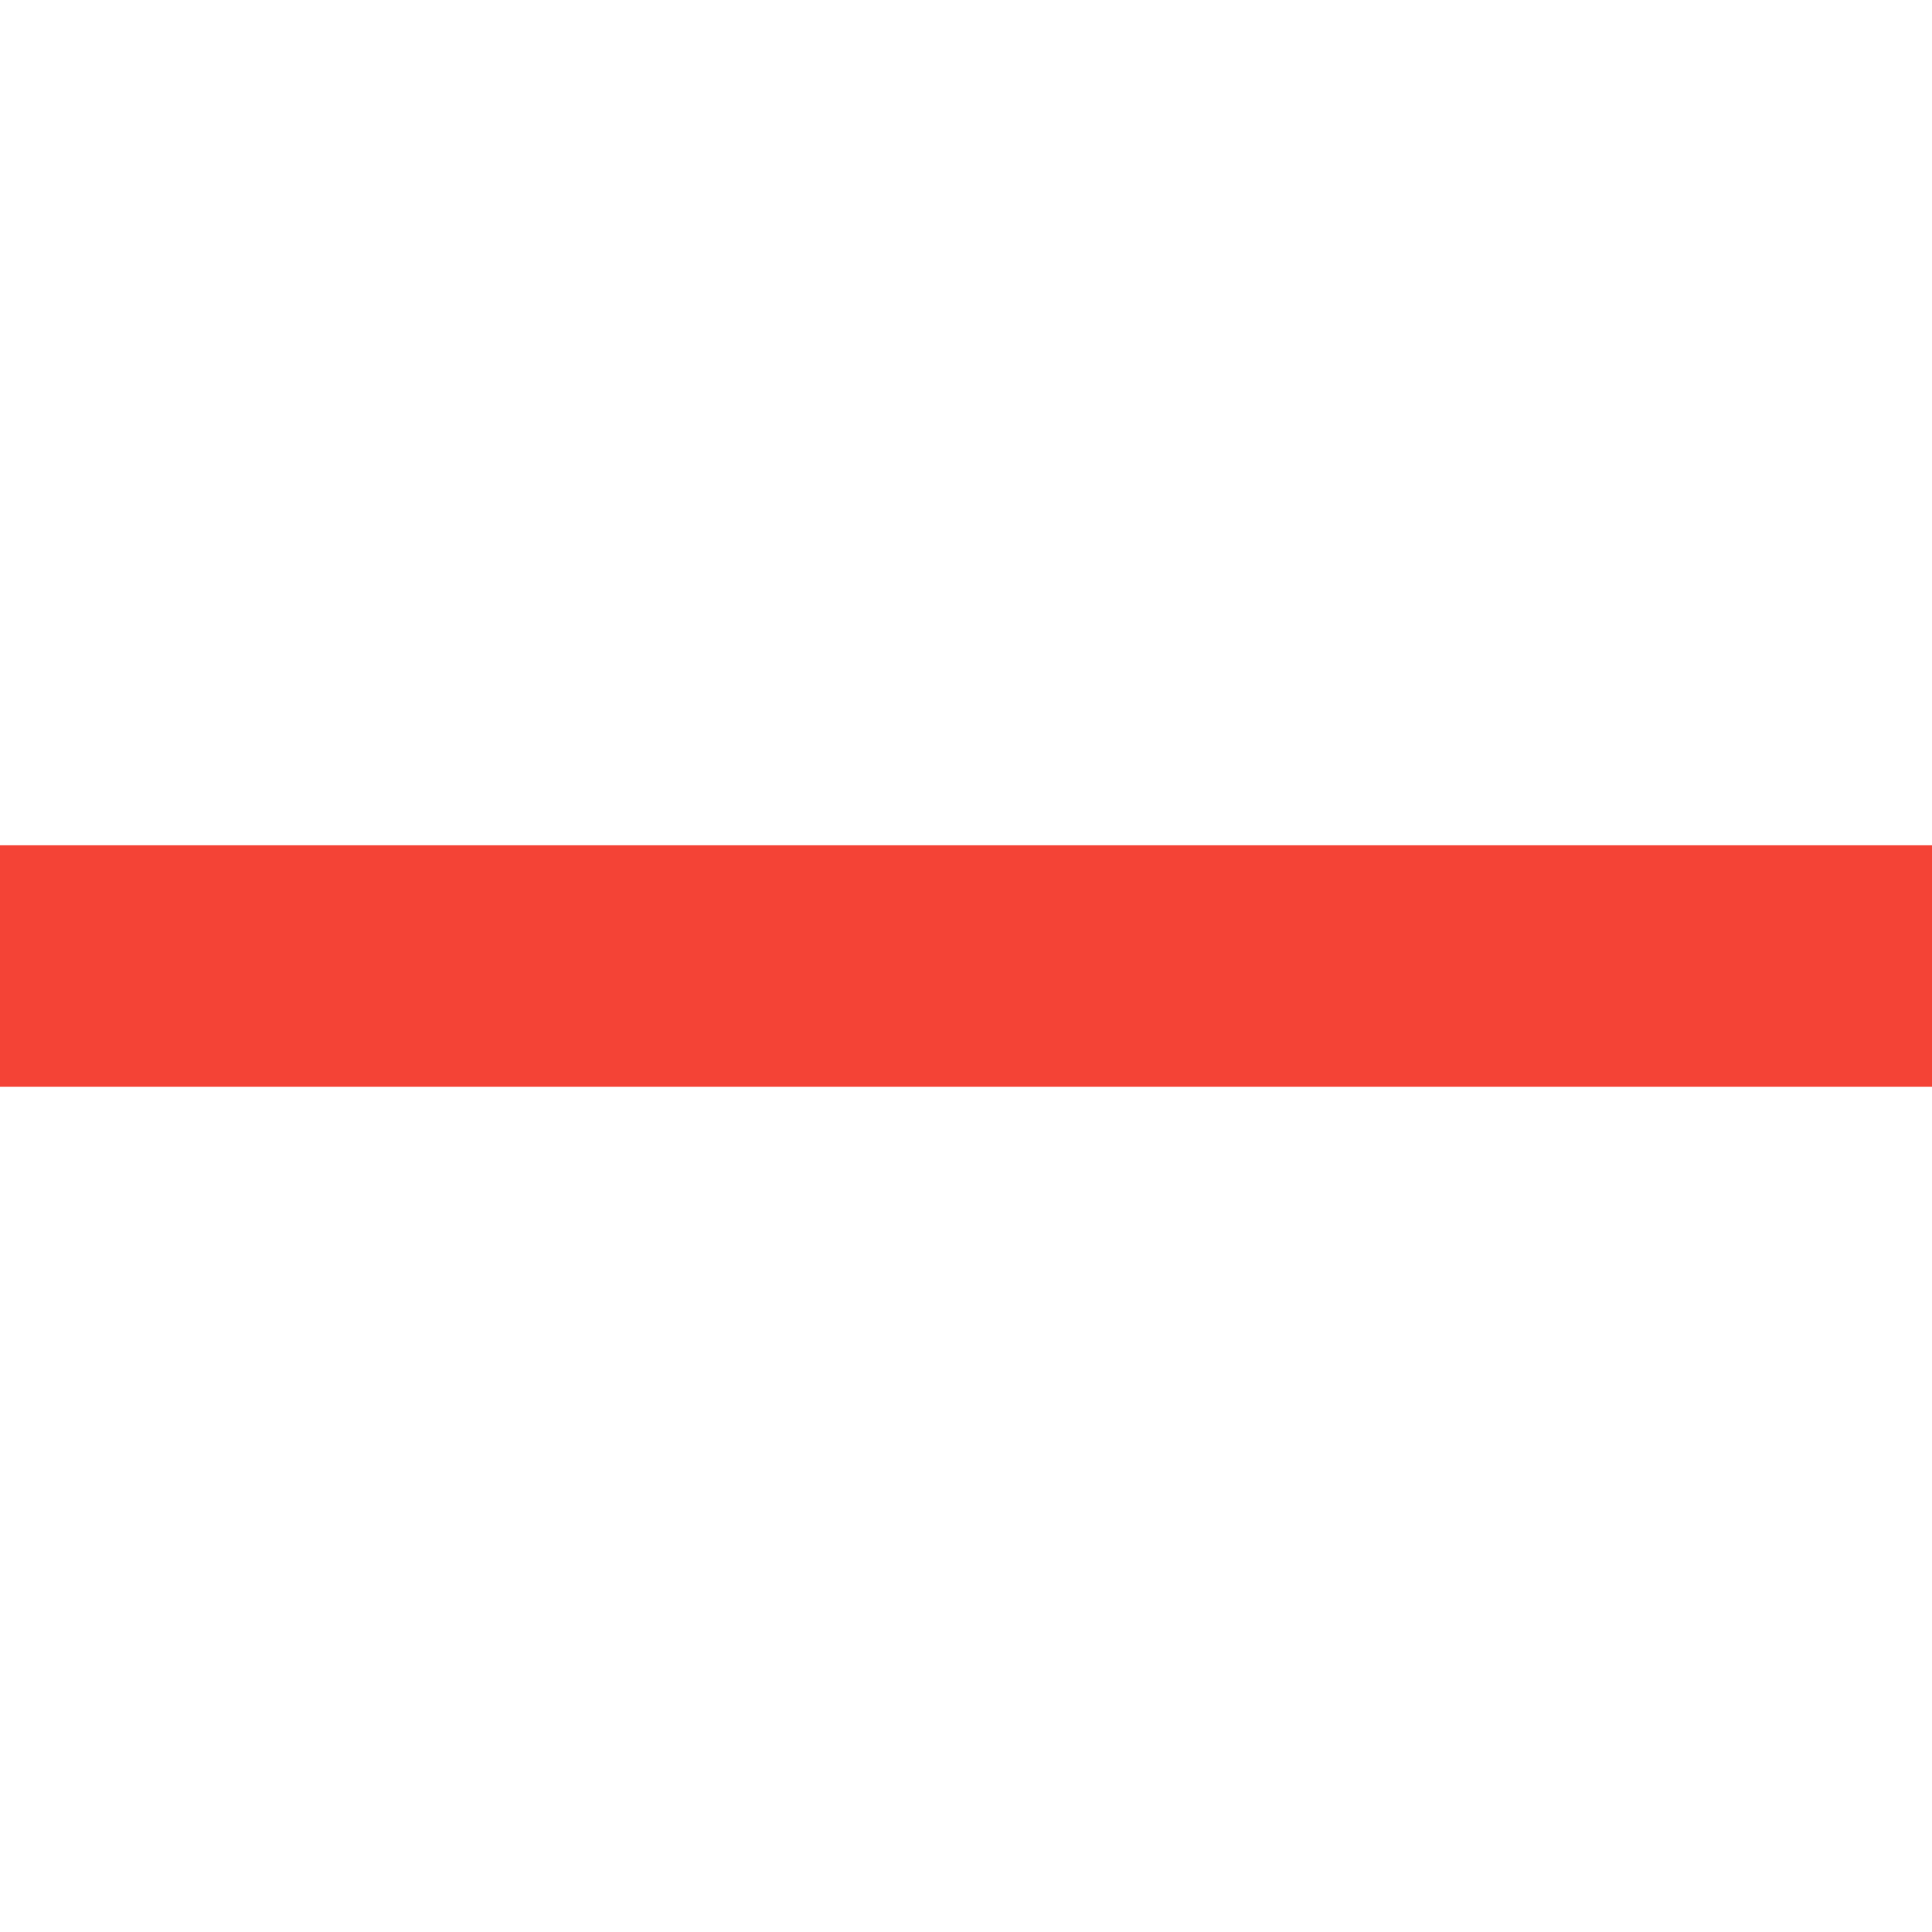
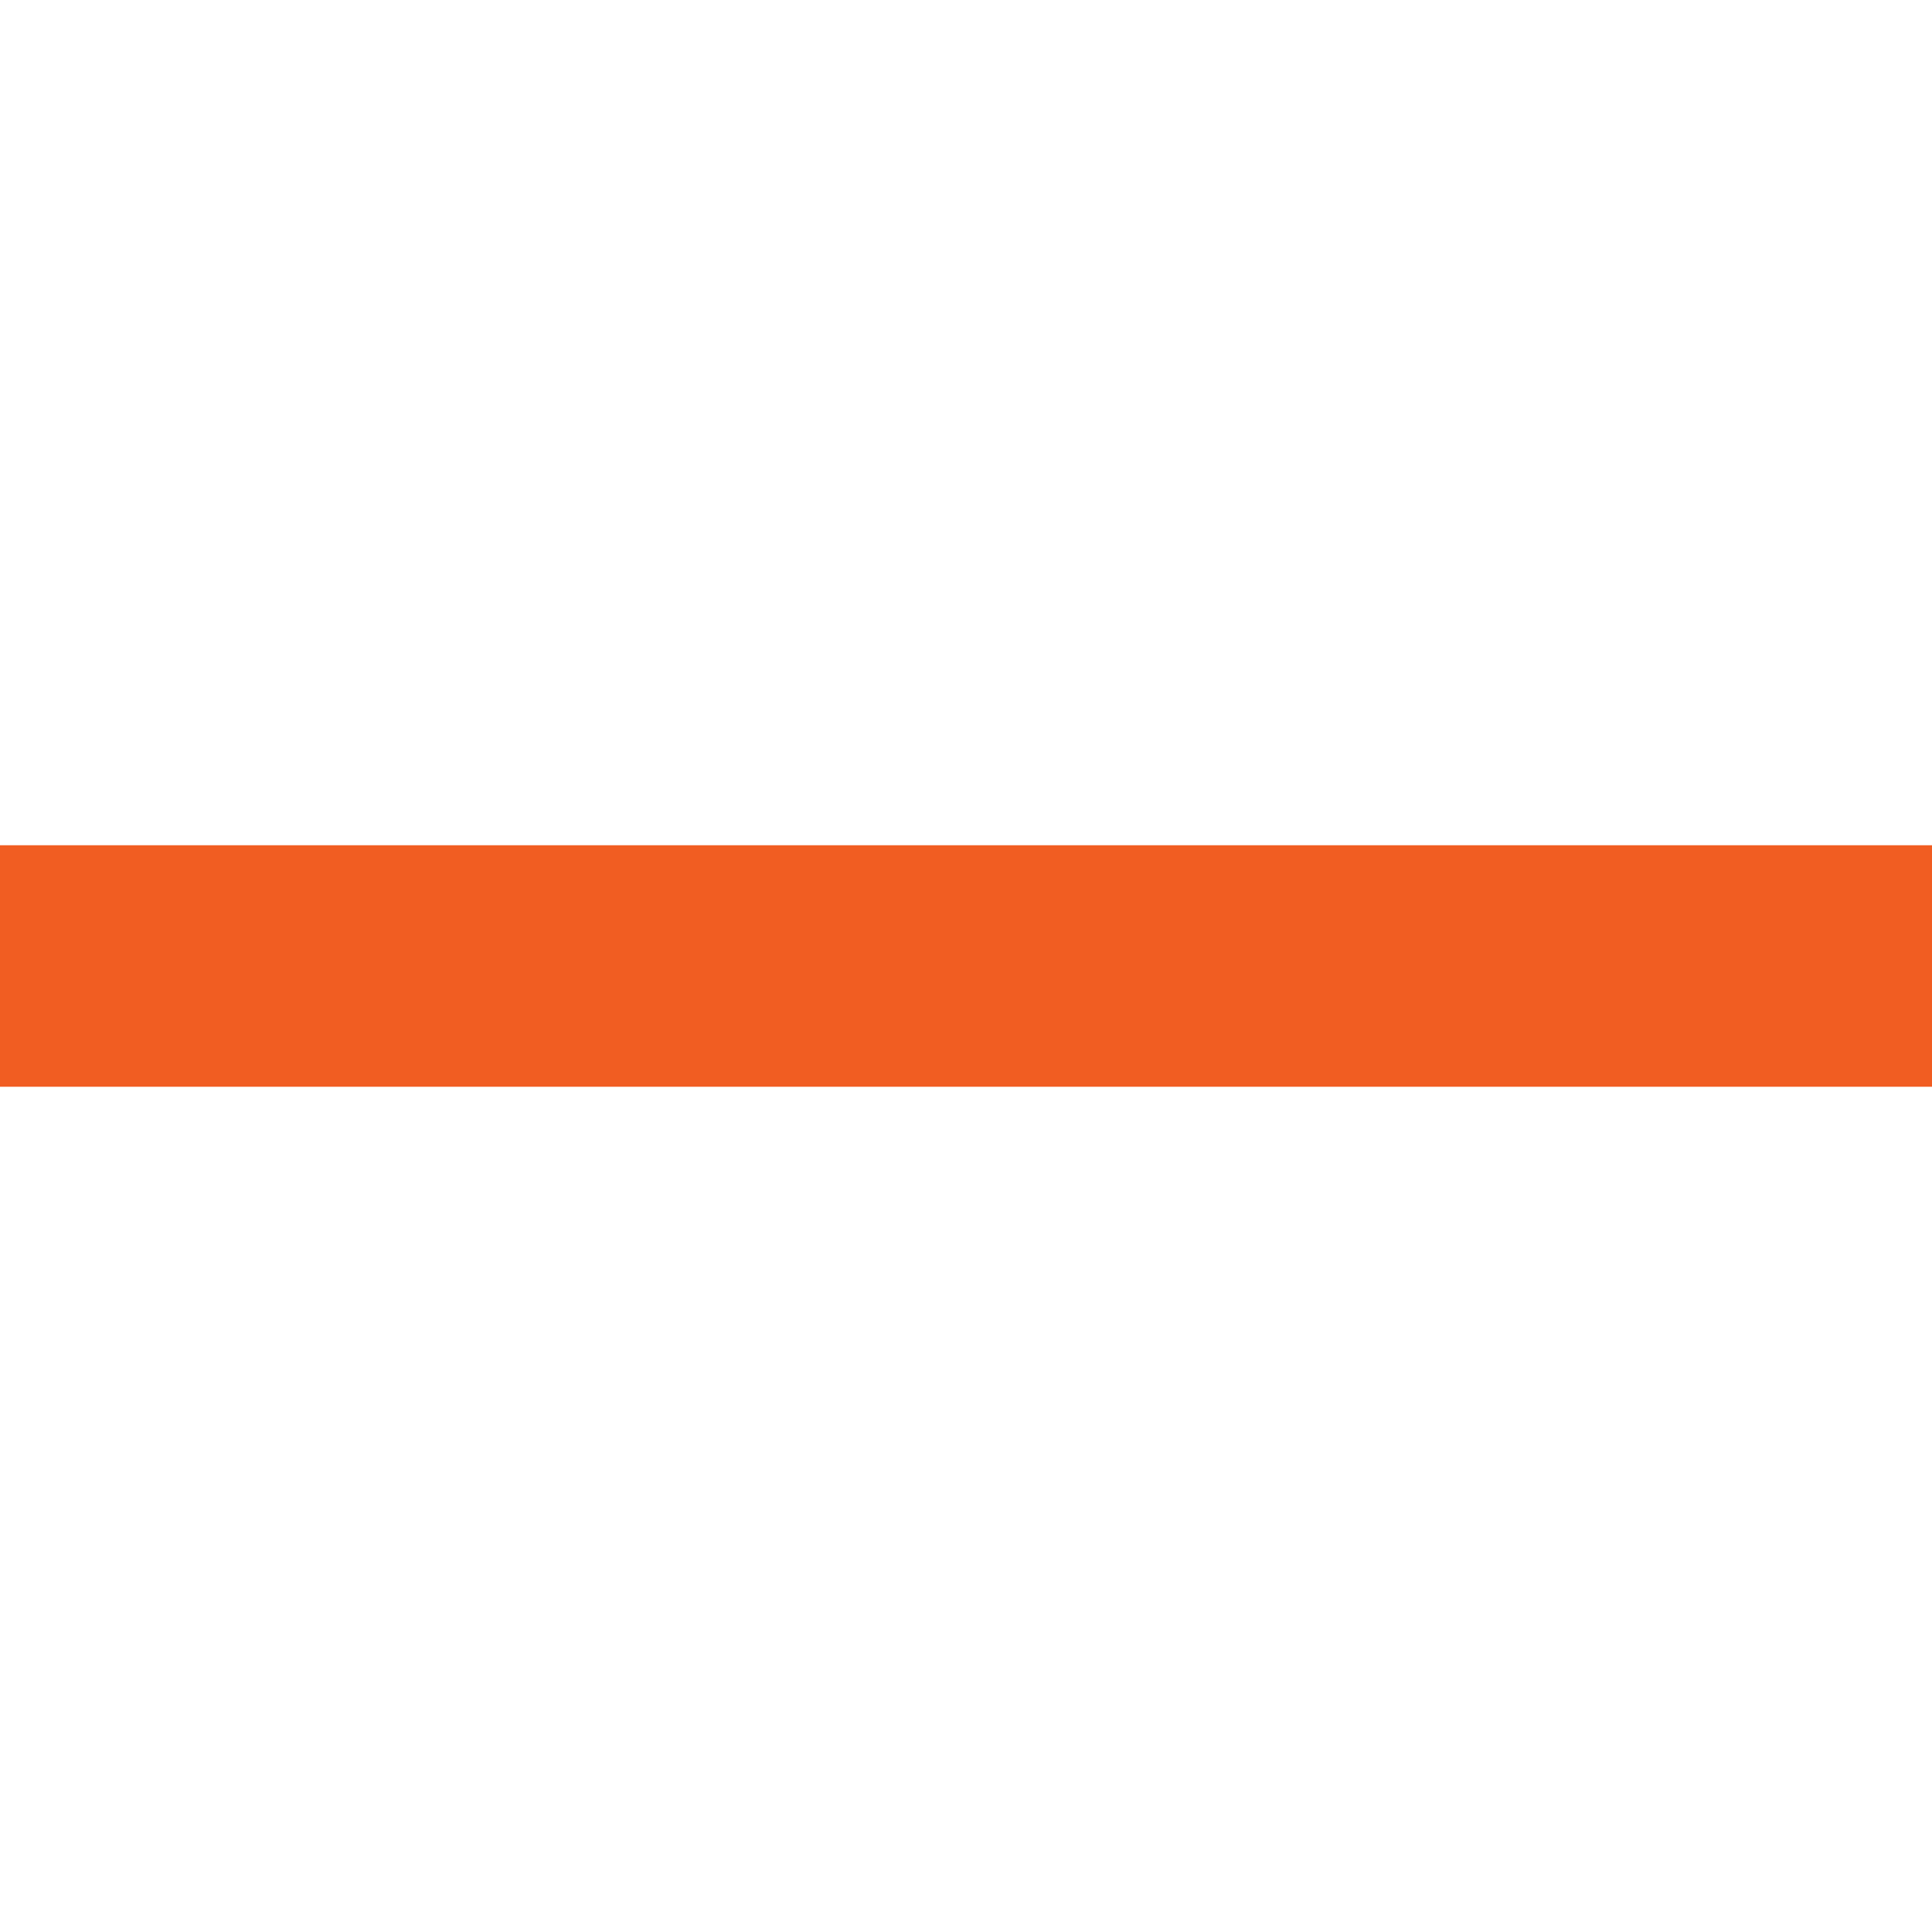
<svg xmlns="http://www.w3.org/2000/svg" width="128" height="128" viewBox="0 0 128 128" id="svg4614" version="1.1">
  <defs id="defs4616" />
  <g id="layer1" transform="translate(0,-924.3622)">
-     <rect style="fill:#f44336;fill-opacity:1;stroke:none" id="use4517-2-4-9-5" width="128" height="16" x="0" y="980.362" />
+     <rect style="fill:#f15d22;fill-opacity:1;stroke:none" id="use4517-2-4-9-5" width="128" height="16" x="0" y="980.362" />
  </g>
</svg>
